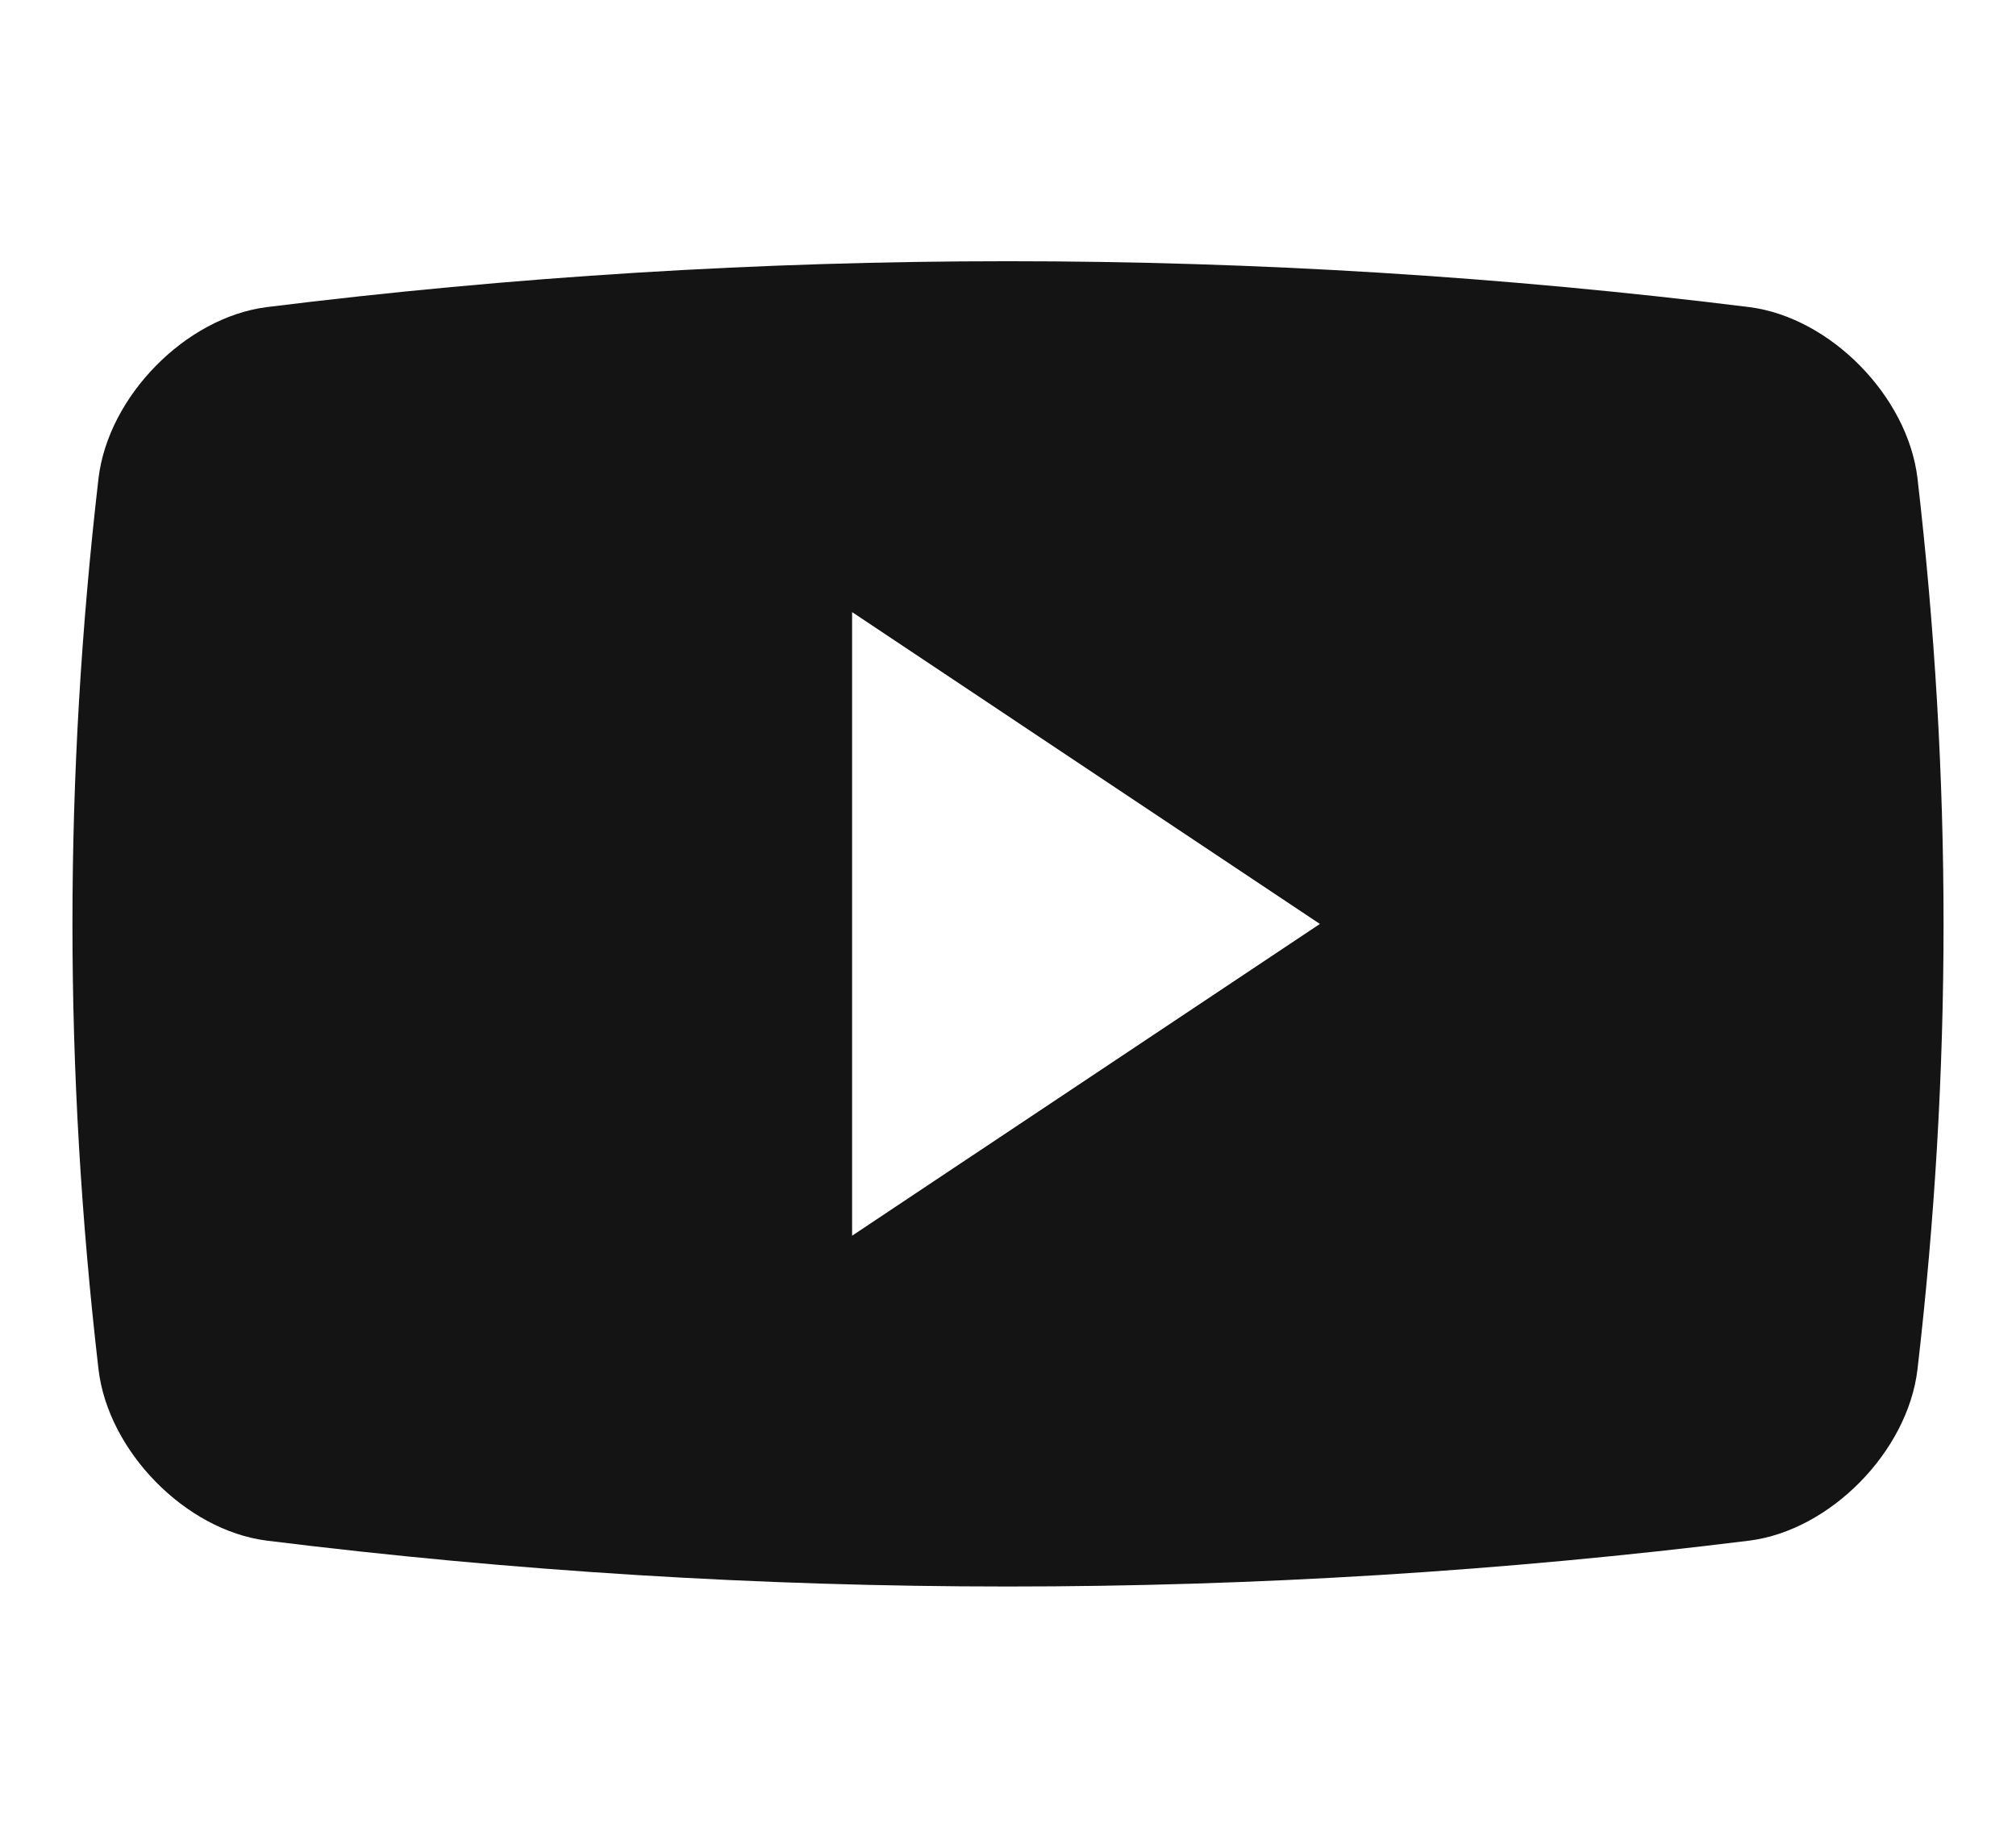
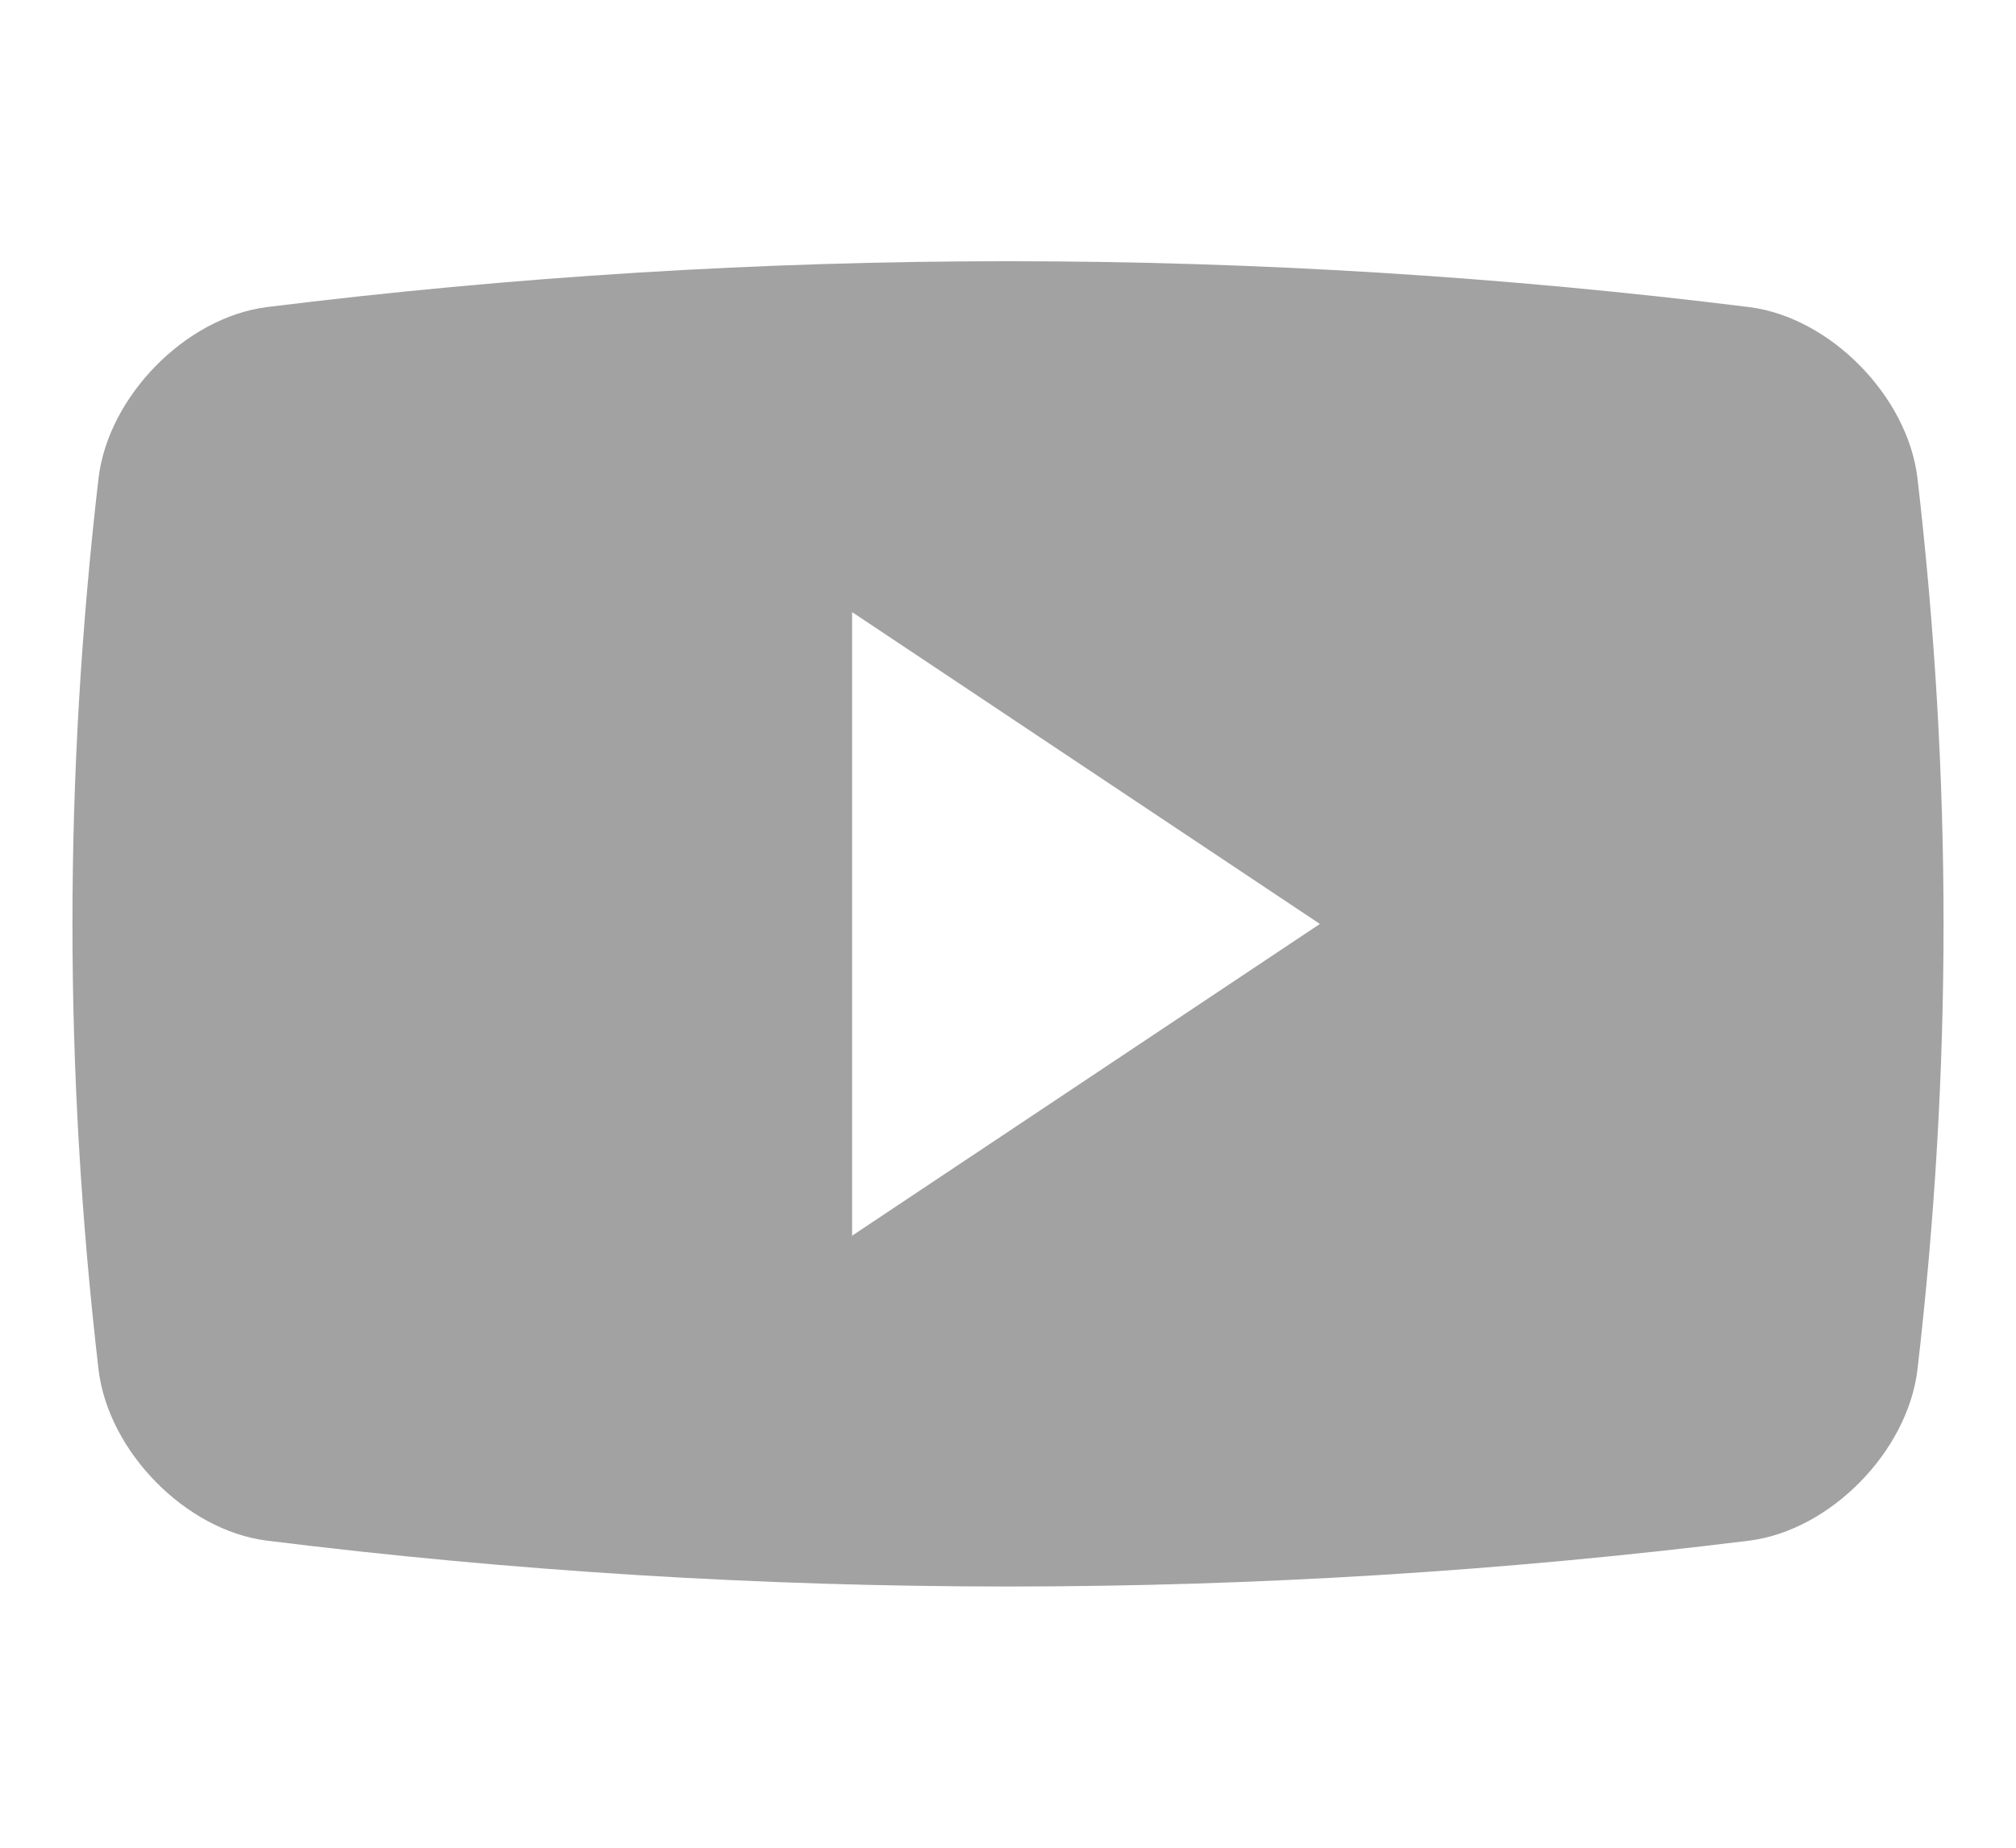
<svg xmlns="http://www.w3.org/2000/svg" width="24" height="22" viewBox="0 0 24 22" fill="none">
-   <path fill-rule="evenodd" clip-rule="evenodd" d="M20.829 3.657C21.791 3.782 22.71 4.717 22.827 5.693C23.241 9.267 23.241 12.734 22.827 16.307C22.71 17.283 21.791 18.219 20.829 18.343C14.965 19.072 9.034 19.072 3.172 18.343C2.209 18.219 1.29 17.283 1.173 16.307C0.759 12.733 0.759 9.267 1.173 5.693C1.29 4.717 2.209 3.782 3.172 3.657C9.034 2.928 14.965 2.928 20.829 3.657ZM10.144 7.288V14.713L15.713 11.001L10.144 7.288Z" fill="#141414" />
+   <path fill-rule="evenodd" clip-rule="evenodd" d="M20.829 3.657C21.791 3.782 22.71 4.717 22.827 5.693C23.241 9.267 23.241 12.734 22.827 16.307C22.71 17.283 21.791 18.219 20.829 18.343C14.965 19.072 9.034 19.072 3.172 18.343C2.209 18.219 1.29 17.283 1.173 16.307C0.759 12.733 0.759 9.267 1.173 5.693C1.29 4.717 2.209 3.782 3.172 3.657C9.034 2.928 14.965 2.928 20.829 3.657ZM10.144 7.288V14.713L15.713 11.001L10.144 7.288Z" fill="#A2A2A2" />
</svg>
